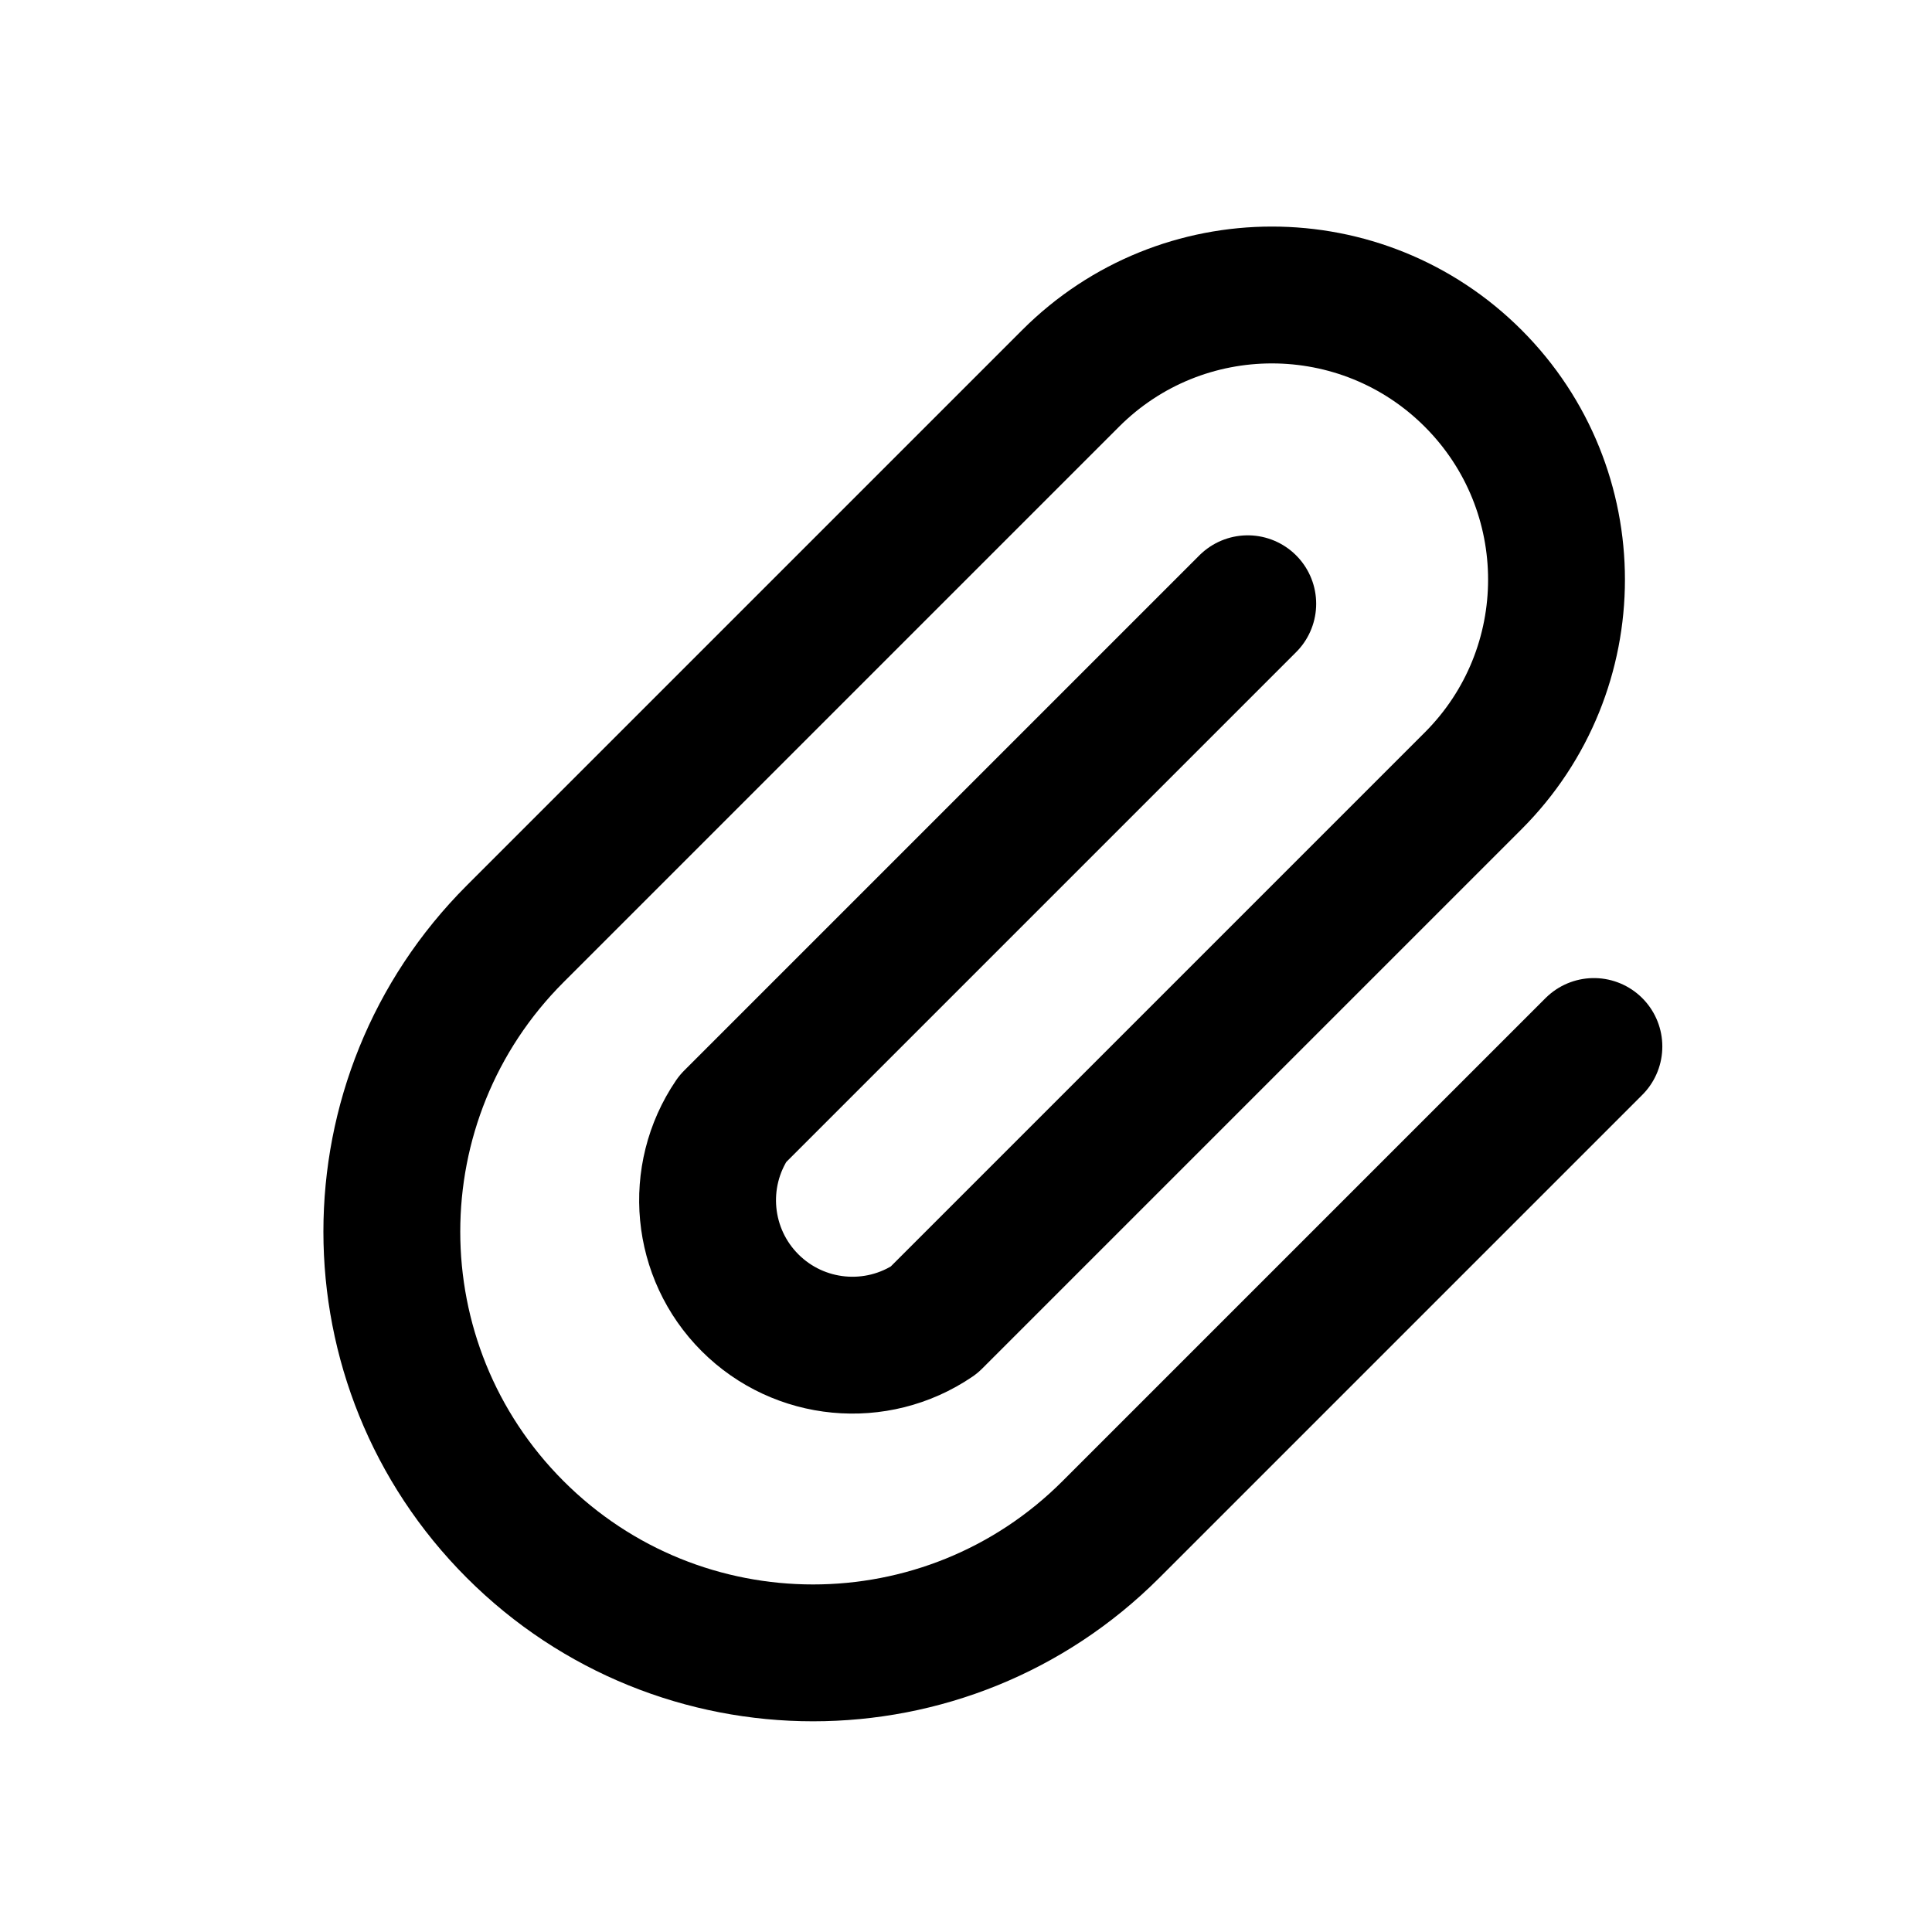
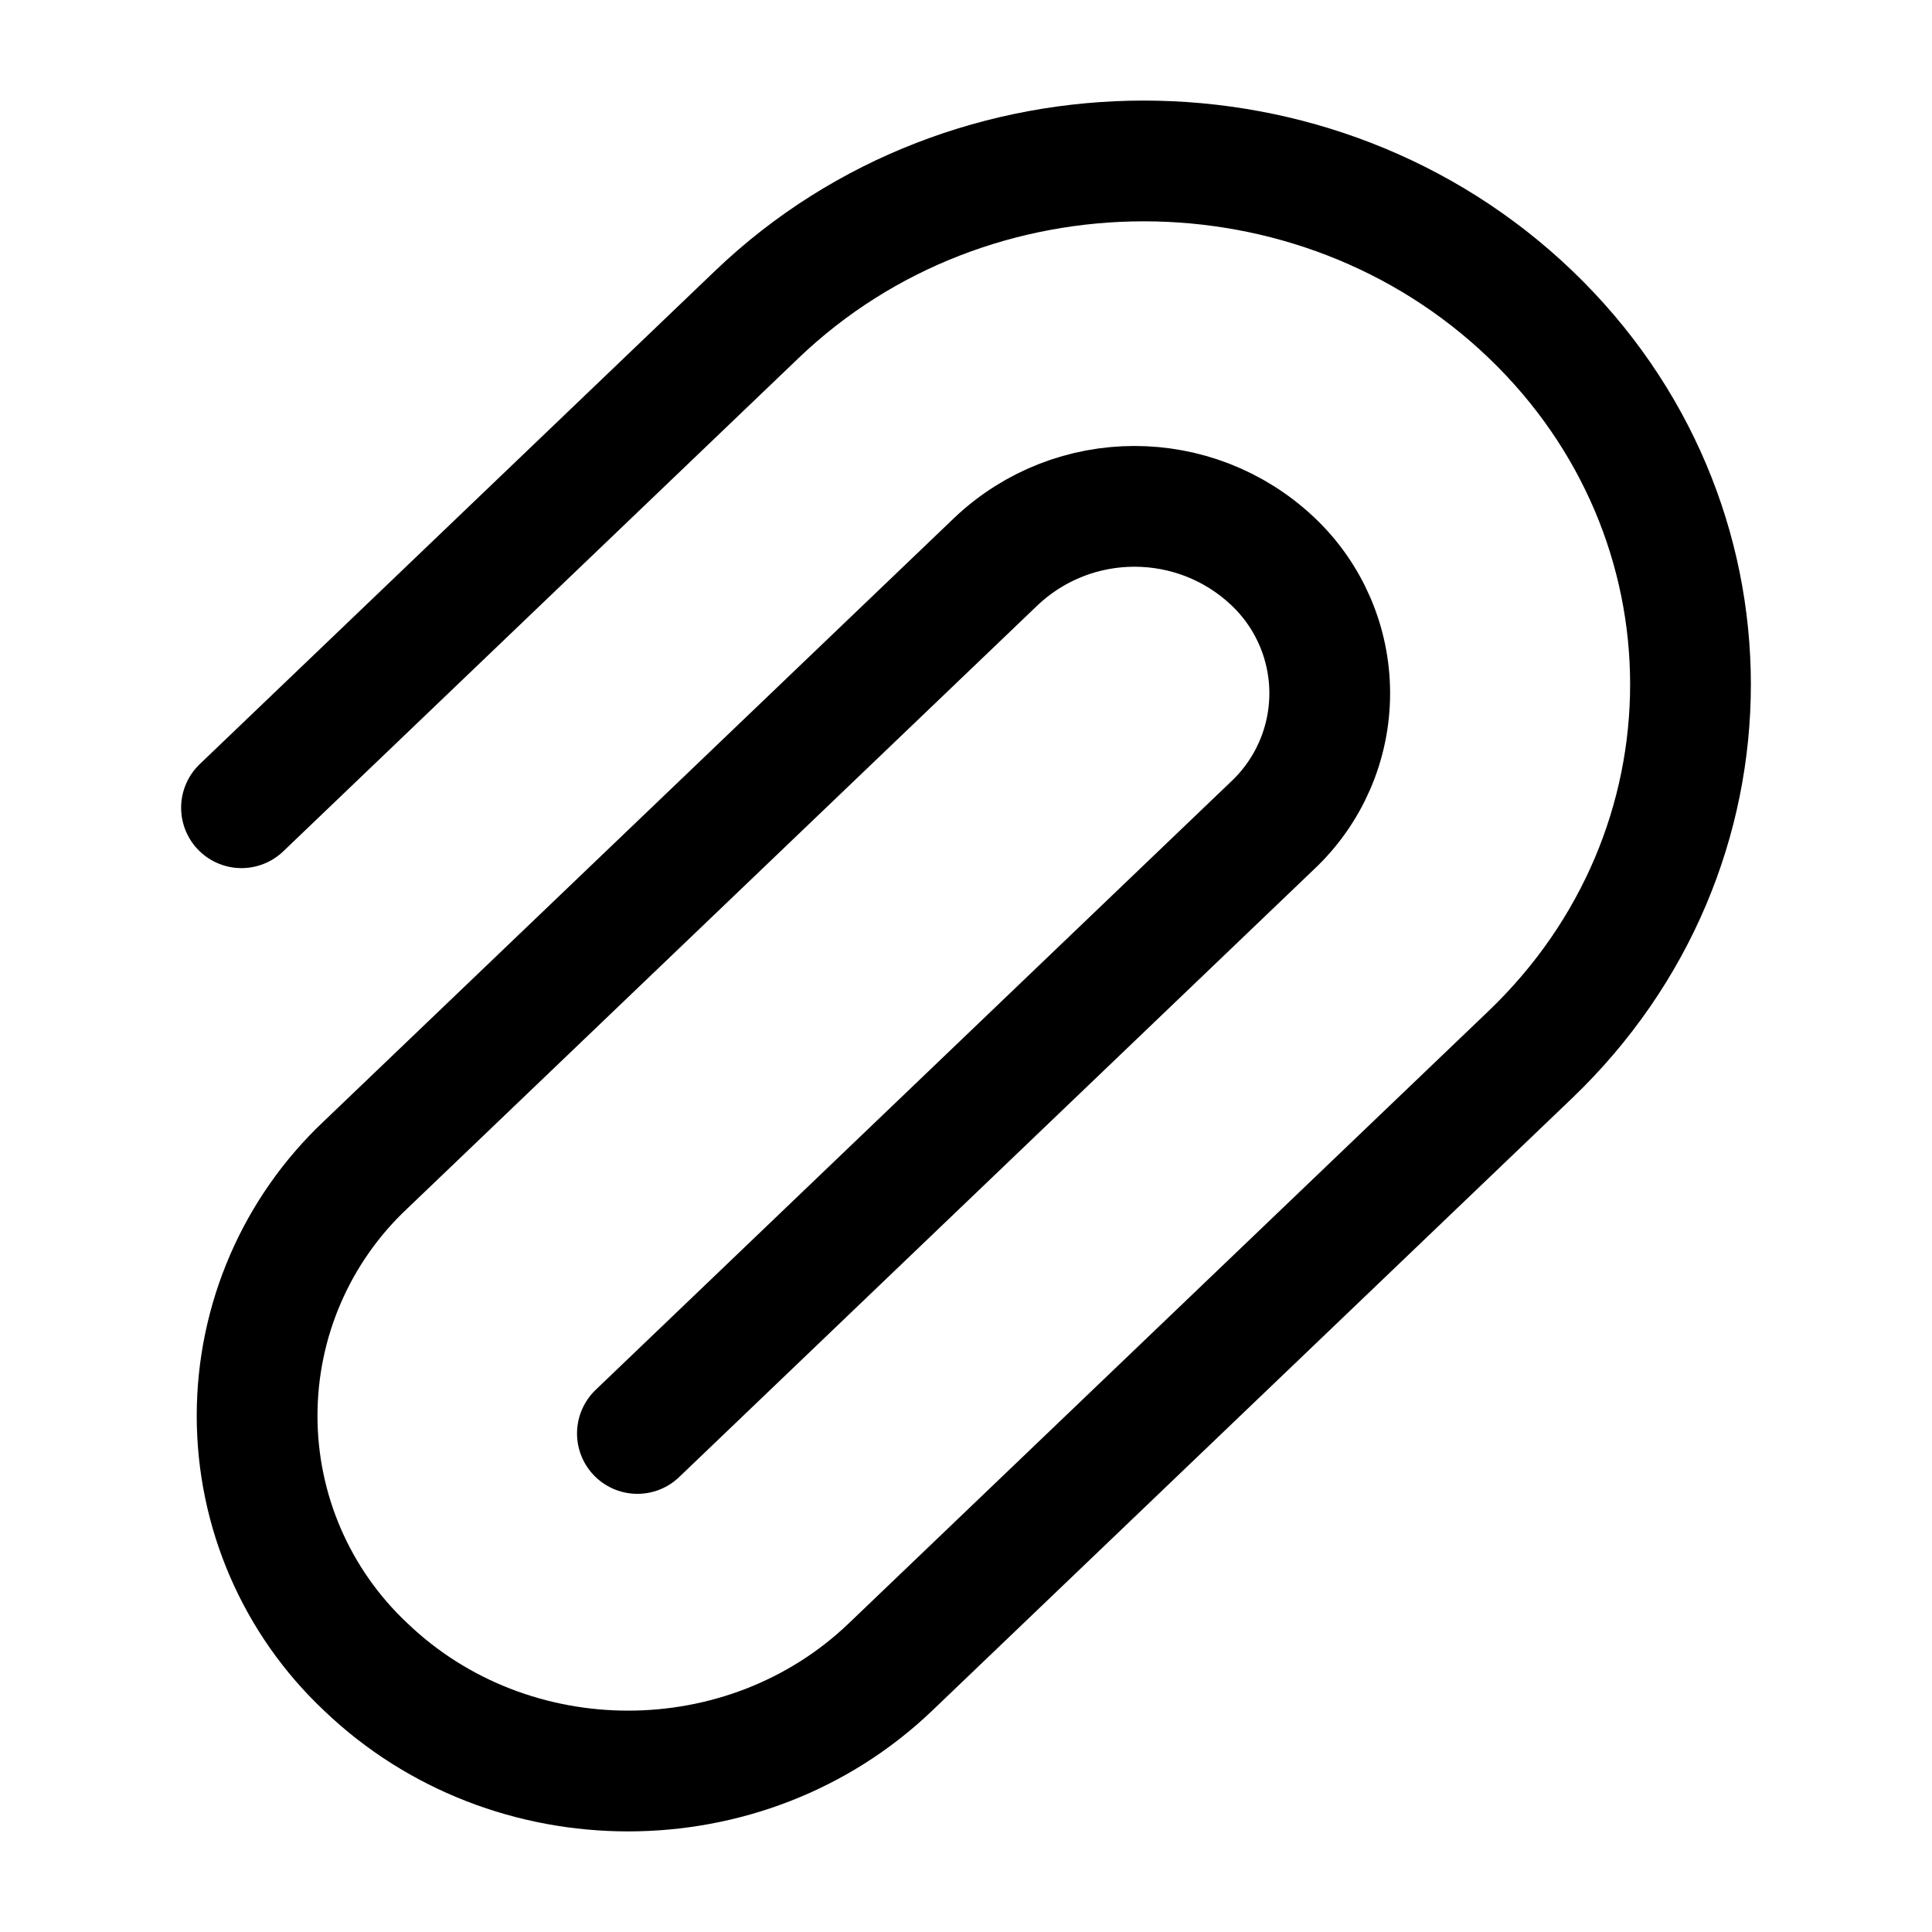
- <svg xmlns="http://www.w3.org/2000/svg" viewBox="0 0 24 24" fill="none" stroke="currentColor" stroke-width="1.7" stroke-linecap="round" stroke-linejoin="round">
-   <path d="m15.5 7.5-6.4 6.4a1.8 1.8 0 0 0 2.5 2.5l6.7-6.7a3.5 3.5 0 0 0-5-5l-6.9 6.9a5.2 5.2 0 0 0 7.4 7.4l6-6" />
+ <svg xmlns="http://www.w3.org/2000/svg" width="1em" height="1em" viewBox="0 0 24 24">
+   <path fill="none" stroke="currentColor" stroke-linecap="round" stroke-width="1.5" d="m7.918 17.807l7.89-7.553a2.253 2.253 0 0 0 0-3.284a2.503 2.503 0 0 0-3.43 0l-7.834 7.498a4.28 4.28 0 0 0 0 6.24c1.8 1.723 4.718 1.723 6.518 0l7.949-7.608c2.652-2.54 2.652-6.656 0-9.196s-6.954-2.539-9.607 0L3 10.034" />
</svg>
